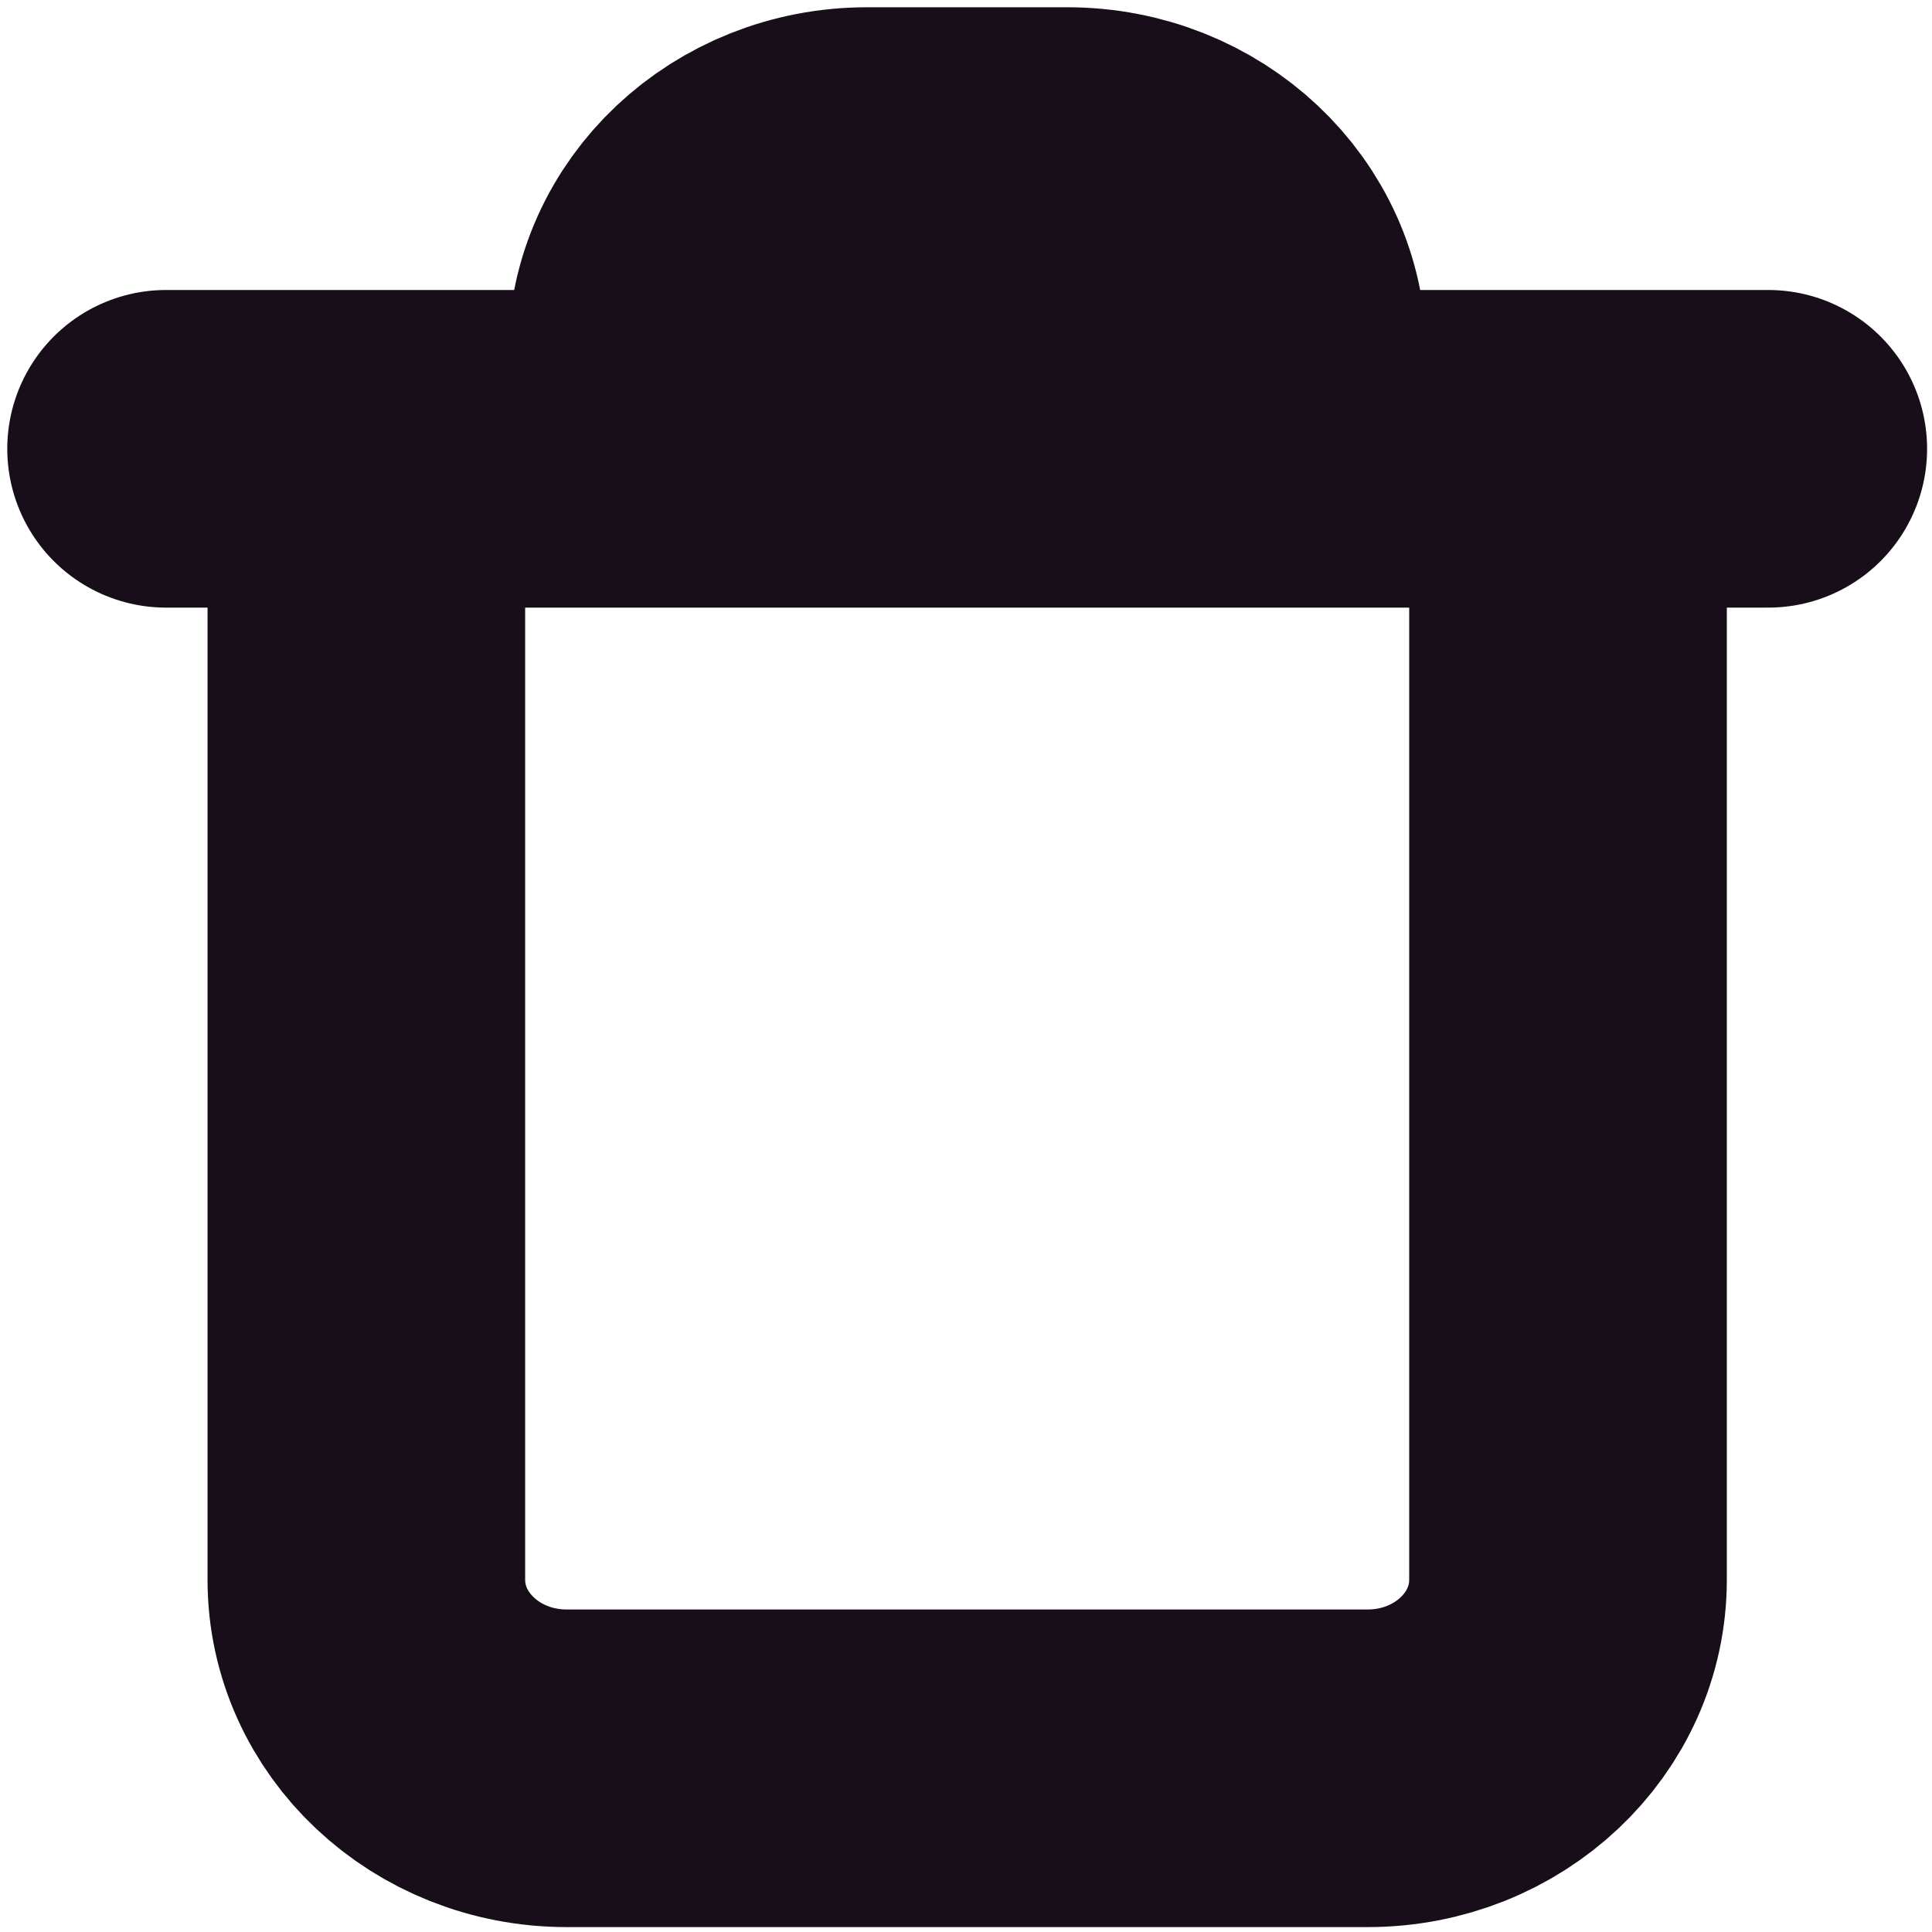
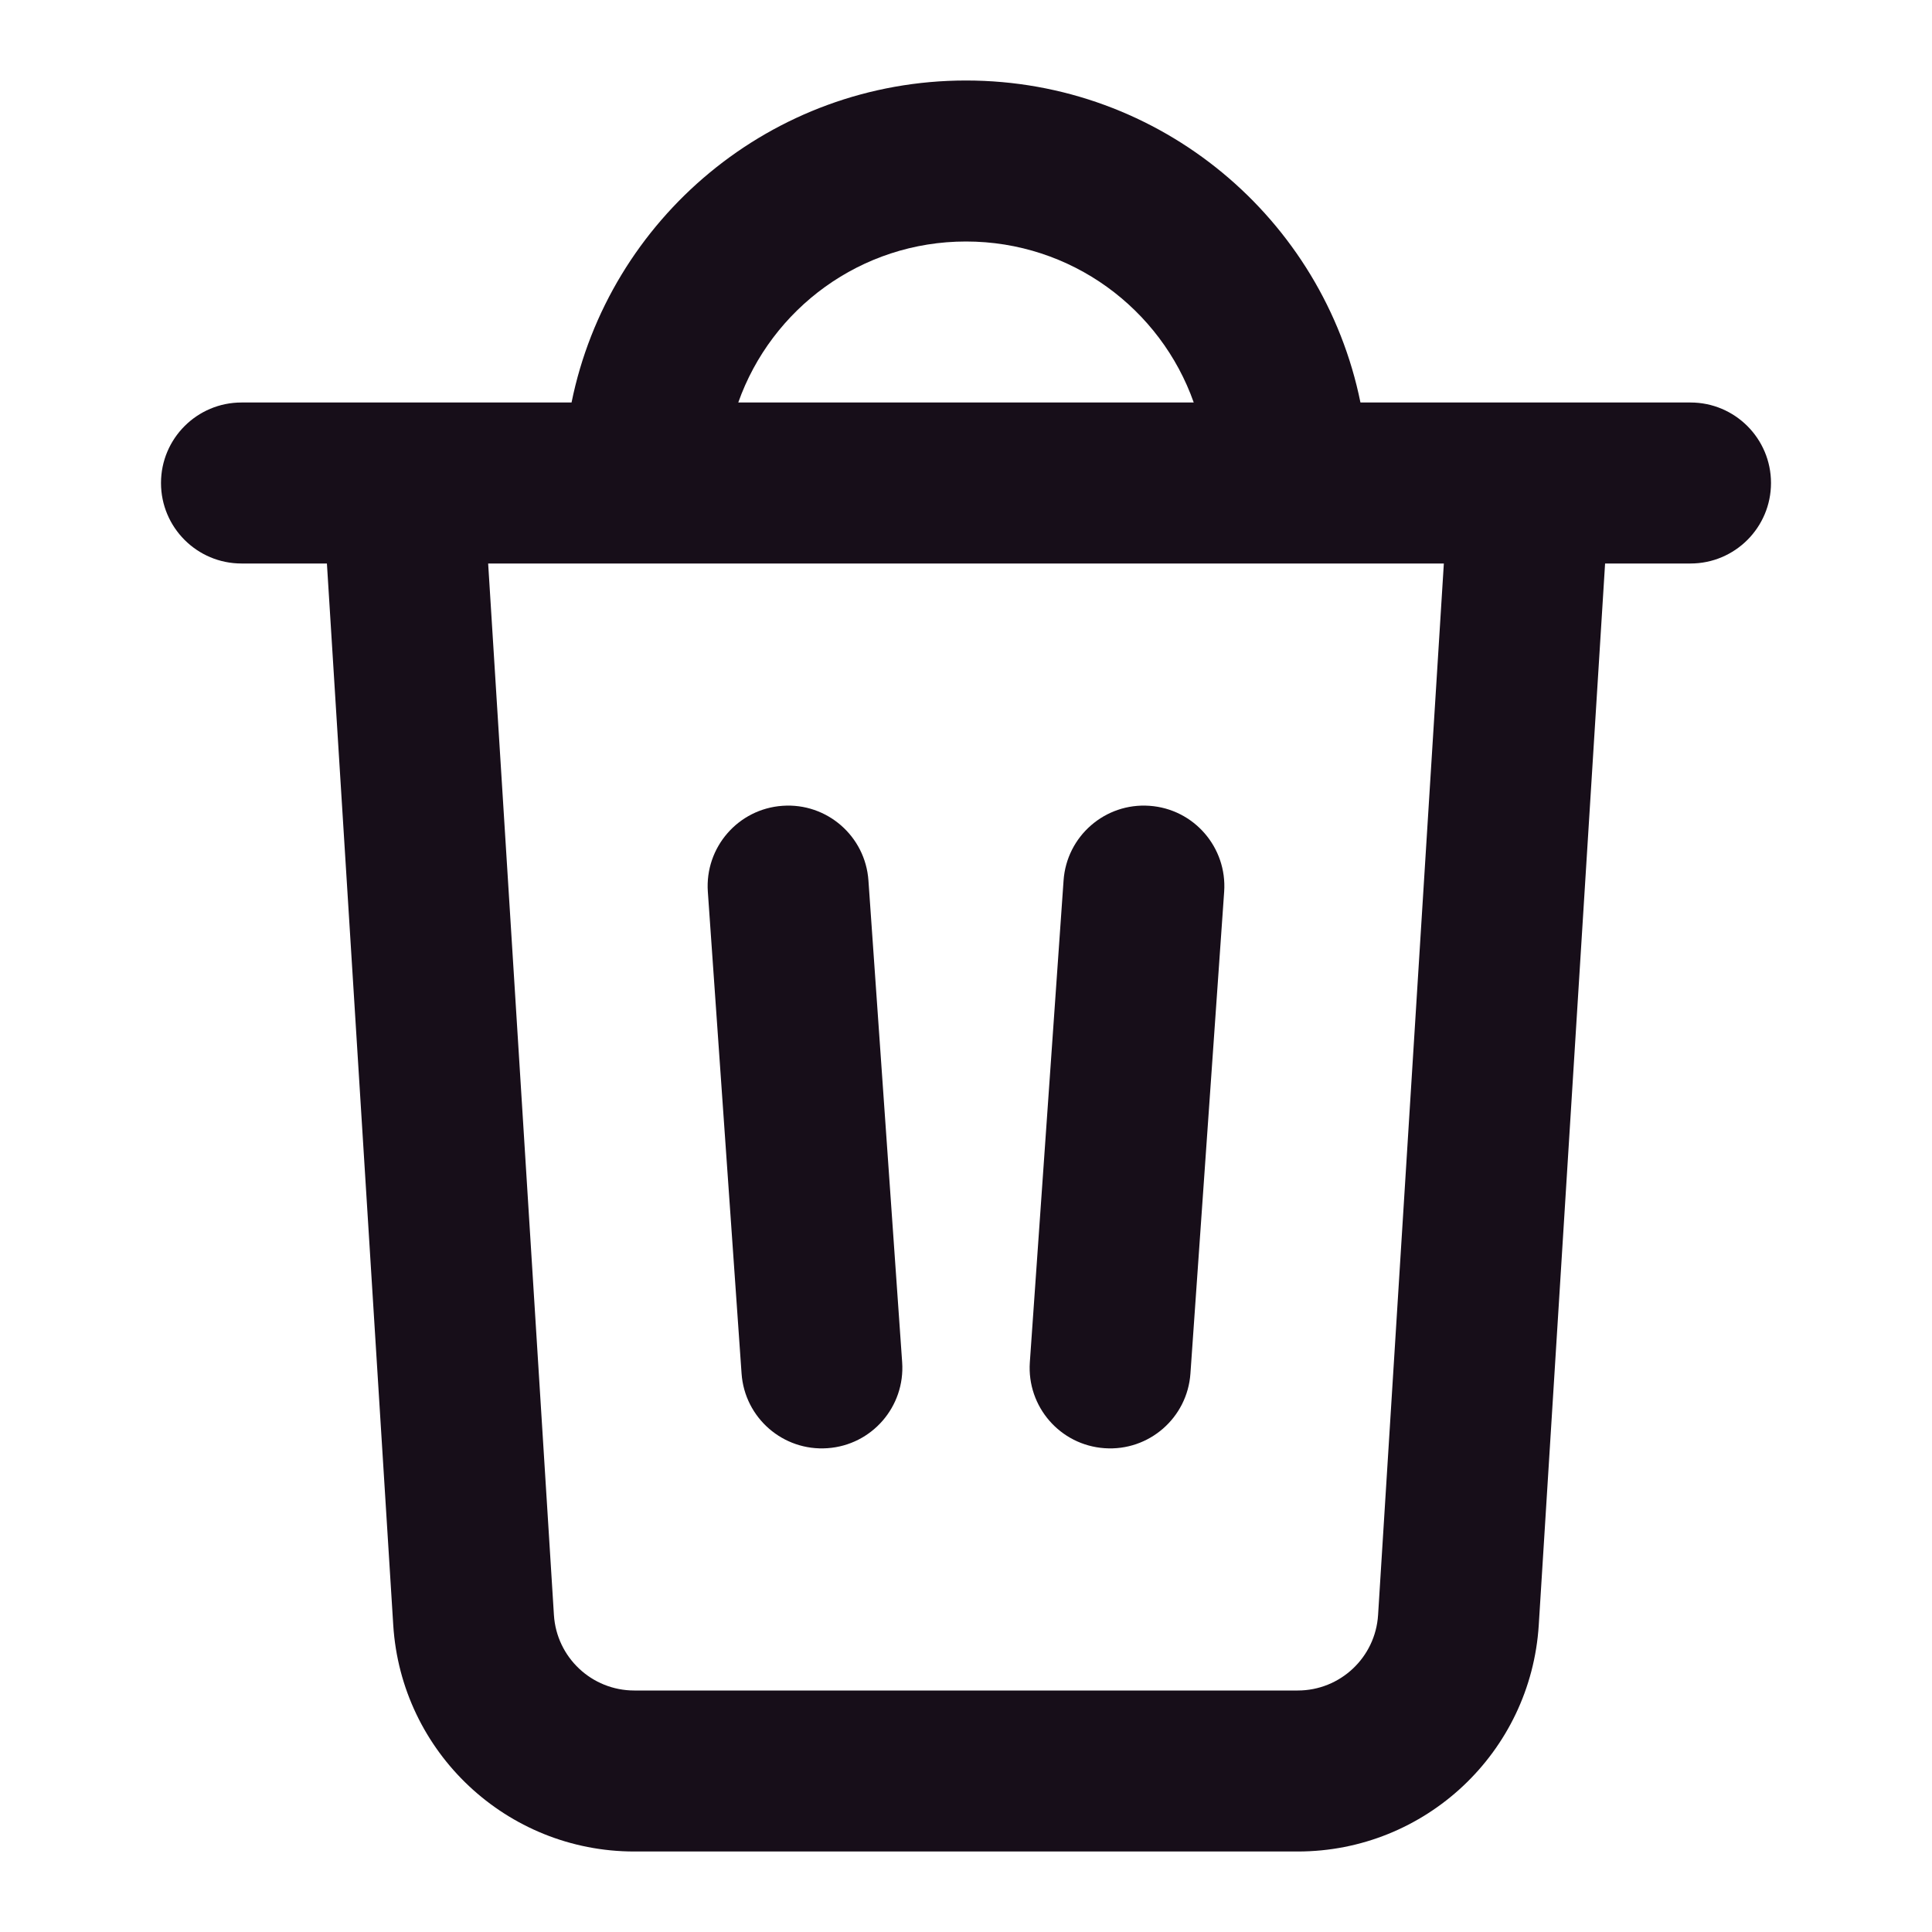
- <svg xmlns="http://www.w3.org/2000/svg" viewBox="0 0 50 50" fill="none">
-   <path d="M40.58 11.615V40.885C40.58 43.579 38.259 45.763 35.397 45.763H14.664C11.802 45.763 9.481 43.579 9.481 40.885V11.615M4.298 11.615H45.763M32.805 11.615V9.176C32.805 6.482 30.485 4.298 27.622 4.298H22.439C19.576 4.298 17.256 6.482 17.256 9.176V11.615" stroke="#170E19" stroke-width="8.22" stroke-linecap="round" stroke-linejoin="round" />
+ <svg xmlns="http://www.w3.org/2000/svg" viewBox="0 0 24 24" fill="#170E19">
+   <path fill-rule="evenodd" clip-rule="evenodd" d="M7.1 5H3C2.448 5 2 5.448 2 6C2 6.552 2.448 7 3 7H4.061L4.885 20.187C4.984 21.768 6.295 23 7.879 23H16.121C17.705 23 19.016 21.768 19.115 20.187L19.939 7H21C21.552 7 22 6.552 22 6C22 5.448 21.552 5 21 5H19.007C19.002 5 18.996 5 18.991 5H16.9C16.437 2.718 14.419 1 12 1C9.581 1 7.563 2.718 7.1 5ZM9.171 5H14.829C14.418 3.835 13.306 3 12 3C10.694 3 9.583 3.835 9.171 5ZM17.936 7H6.064L6.881 20.062C6.914 20.589 7.351 21 7.879 21H16.121C16.649 21 17.086 20.589 17.119 20.062L17.936 7ZM14.279 10.01C14.83 10.048 15.245 10.526 15.207 11.077L14.788 17.062C14.75 17.613 14.272 18.029 13.721 17.99C13.17 17.952 12.755 17.474 12.793 16.923L13.212 10.938C13.25 10.387 13.728 9.971 14.279 10.01ZM9.721 10.01C10.272 9.971 10.75 10.387 10.788 10.938L11.207 16.923C11.245 17.474 10.83 17.952 10.279 17.99C9.728 18.029 9.25 17.613 9.212 17.062L8.793 11.077C8.755 10.526 9.17 10.048 9.721 10.01Z" />
</svg>
